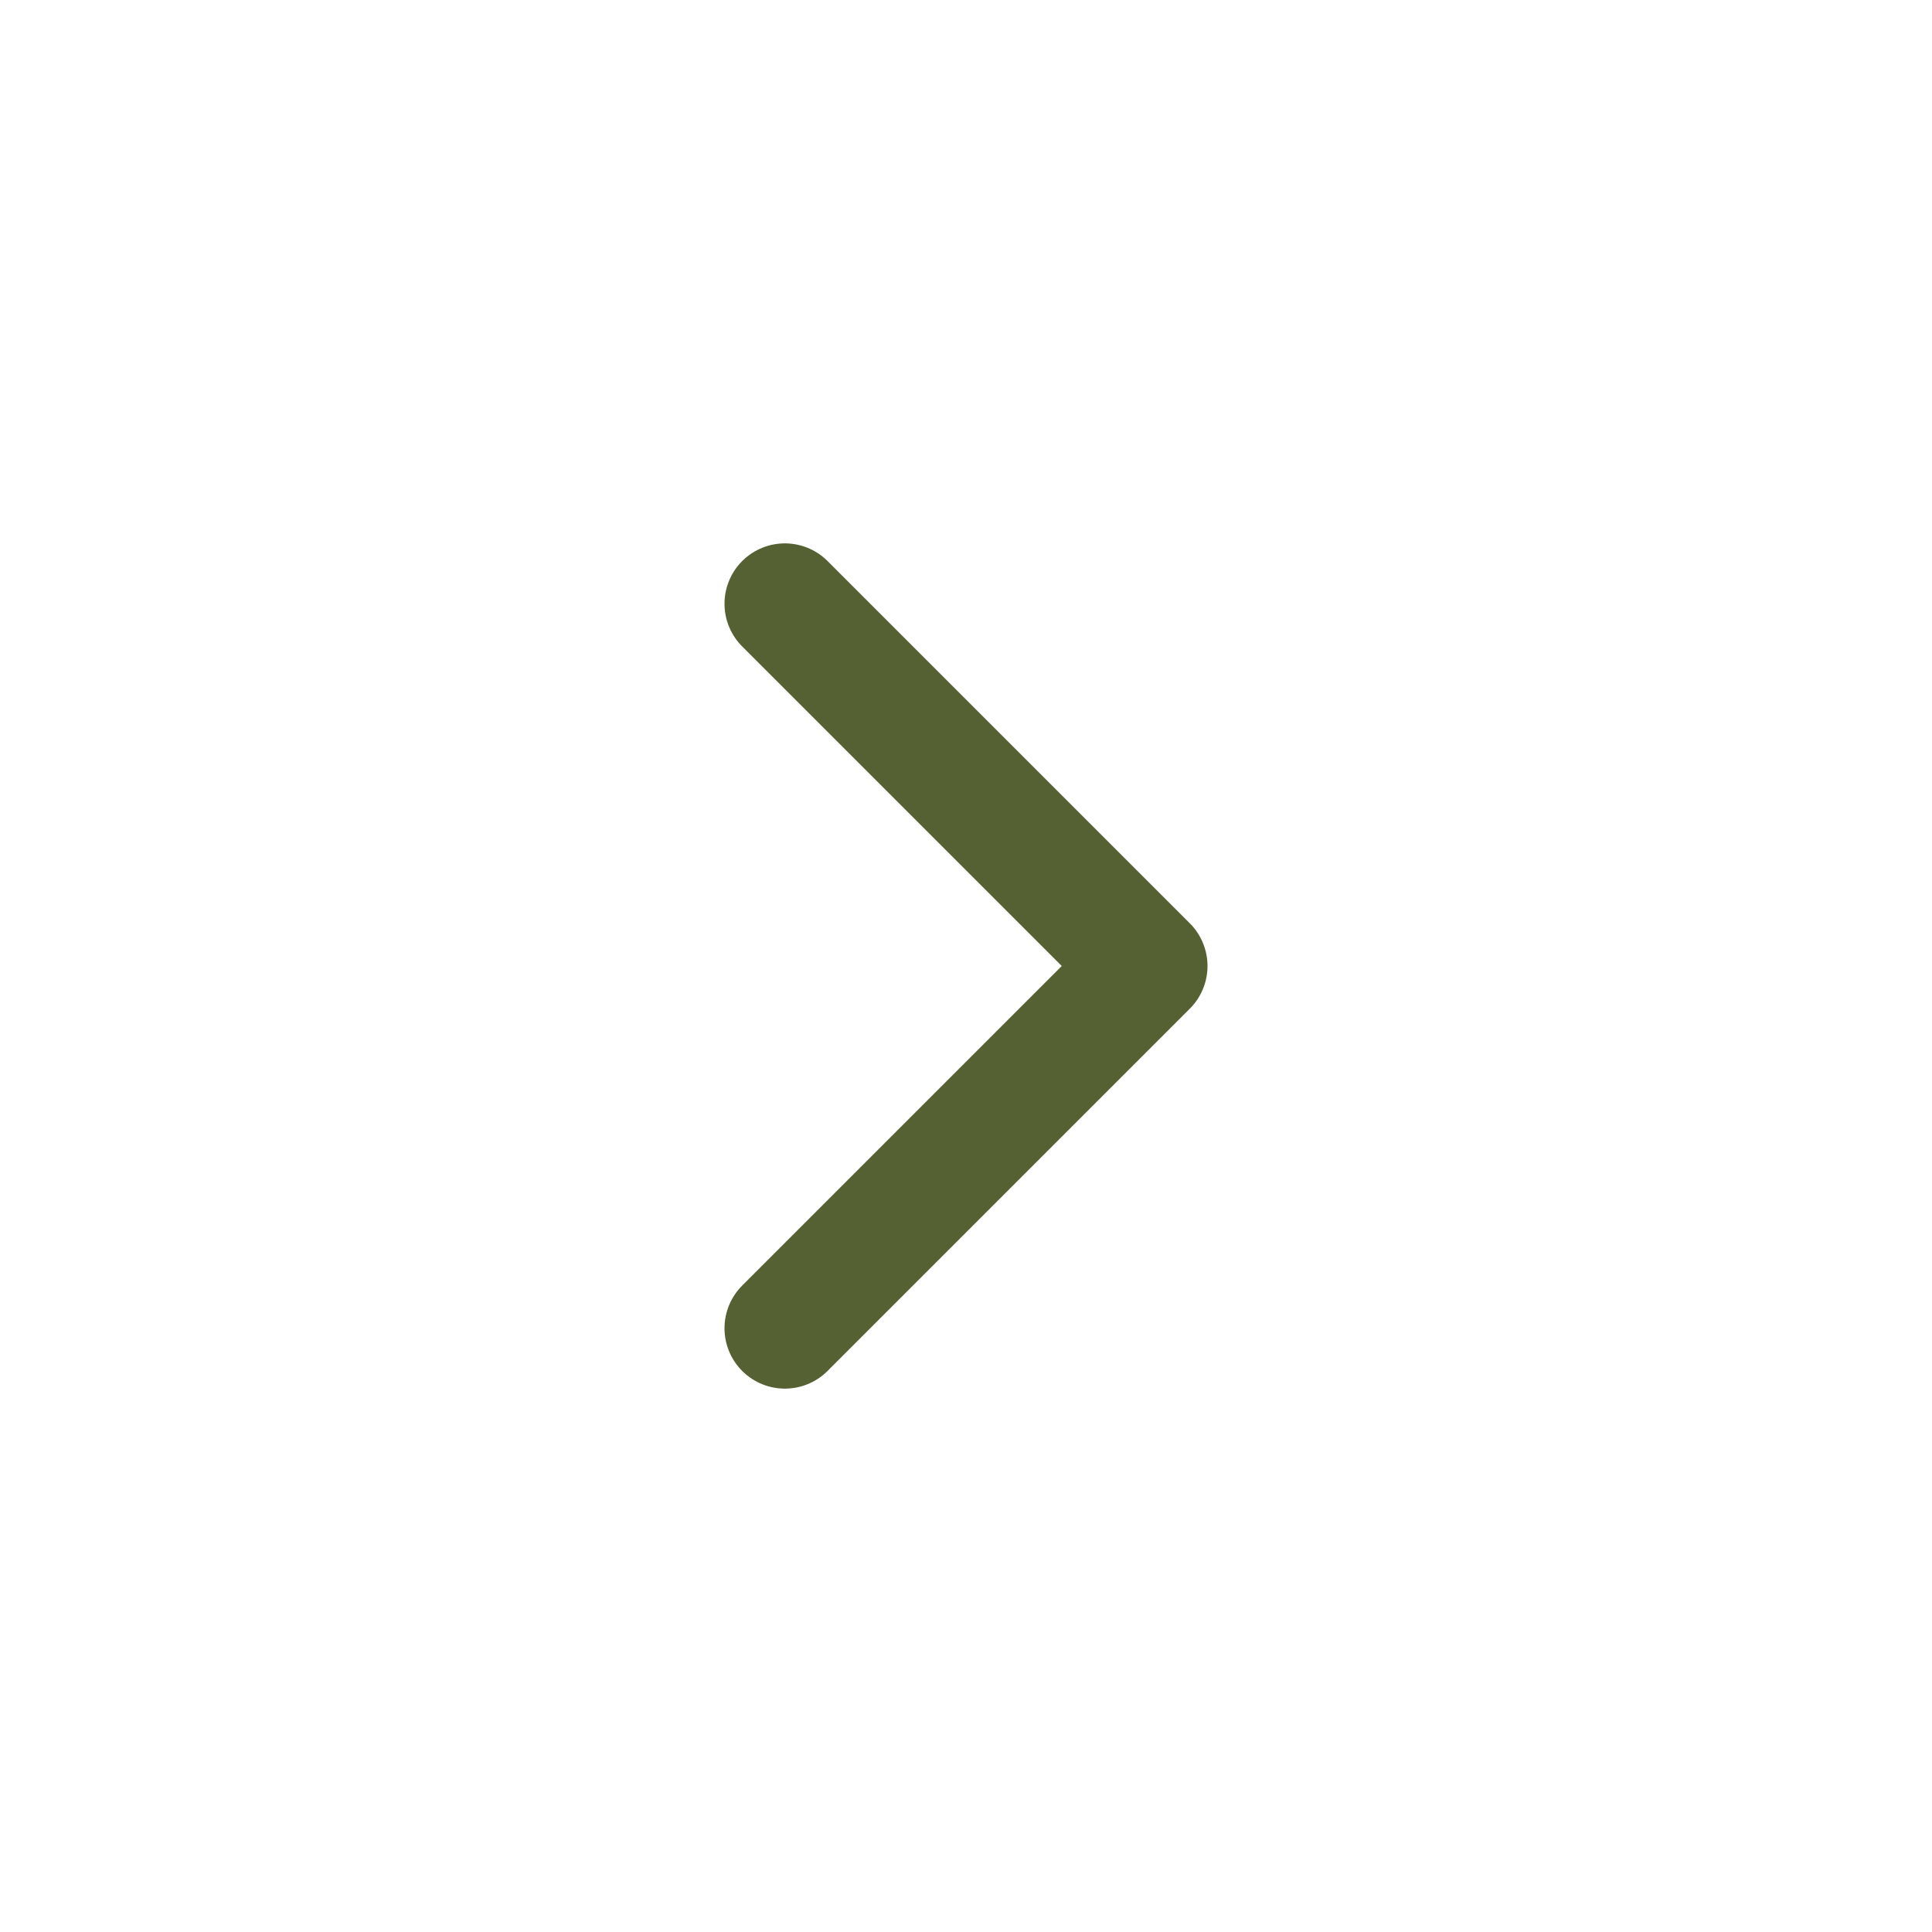
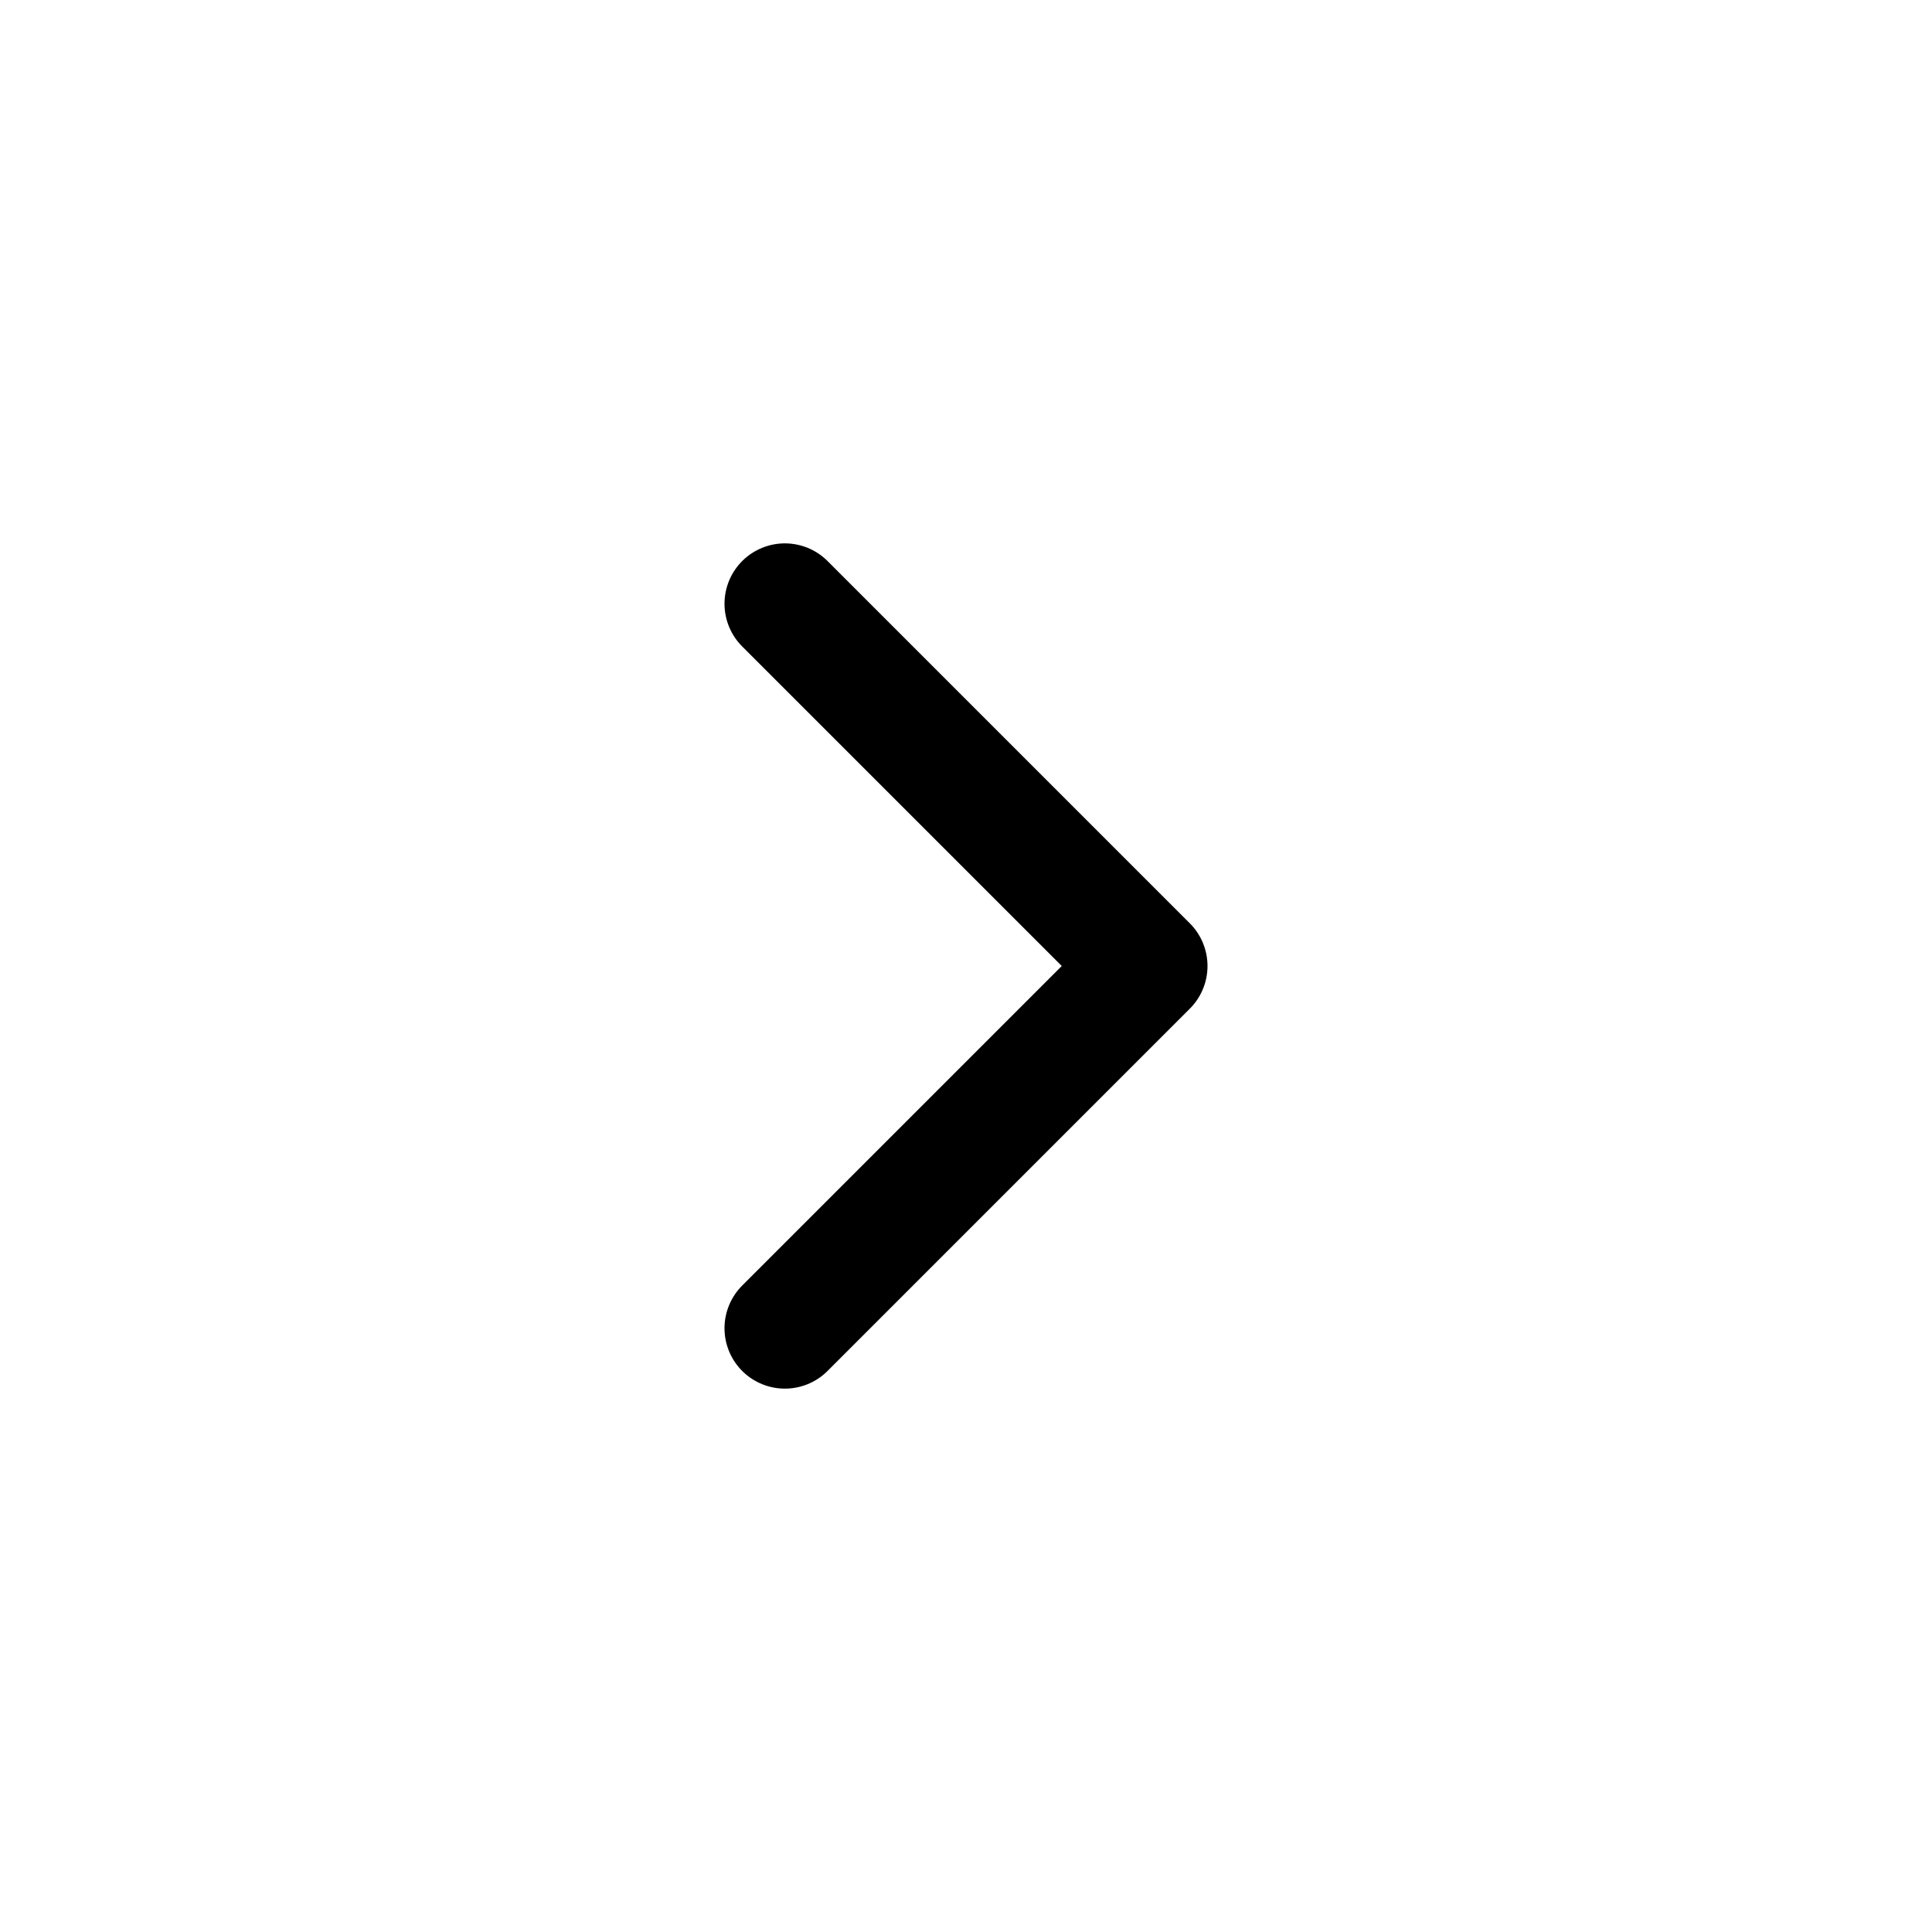
<svg xmlns="http://www.w3.org/2000/svg" width="32" height="32" viewBox="0 0 32 32" fill="none">
-   <path d="M13 22L19 16L13 10" stroke="#556133" stroke-width="2" stroke-linecap="round" stroke-linejoin="round" />
+   <path d="M13 22L19 16L13 10" stroke="currentColor" stroke-width="2" stroke-linecap="round" stroke-linejoin="round" />
</svg>
